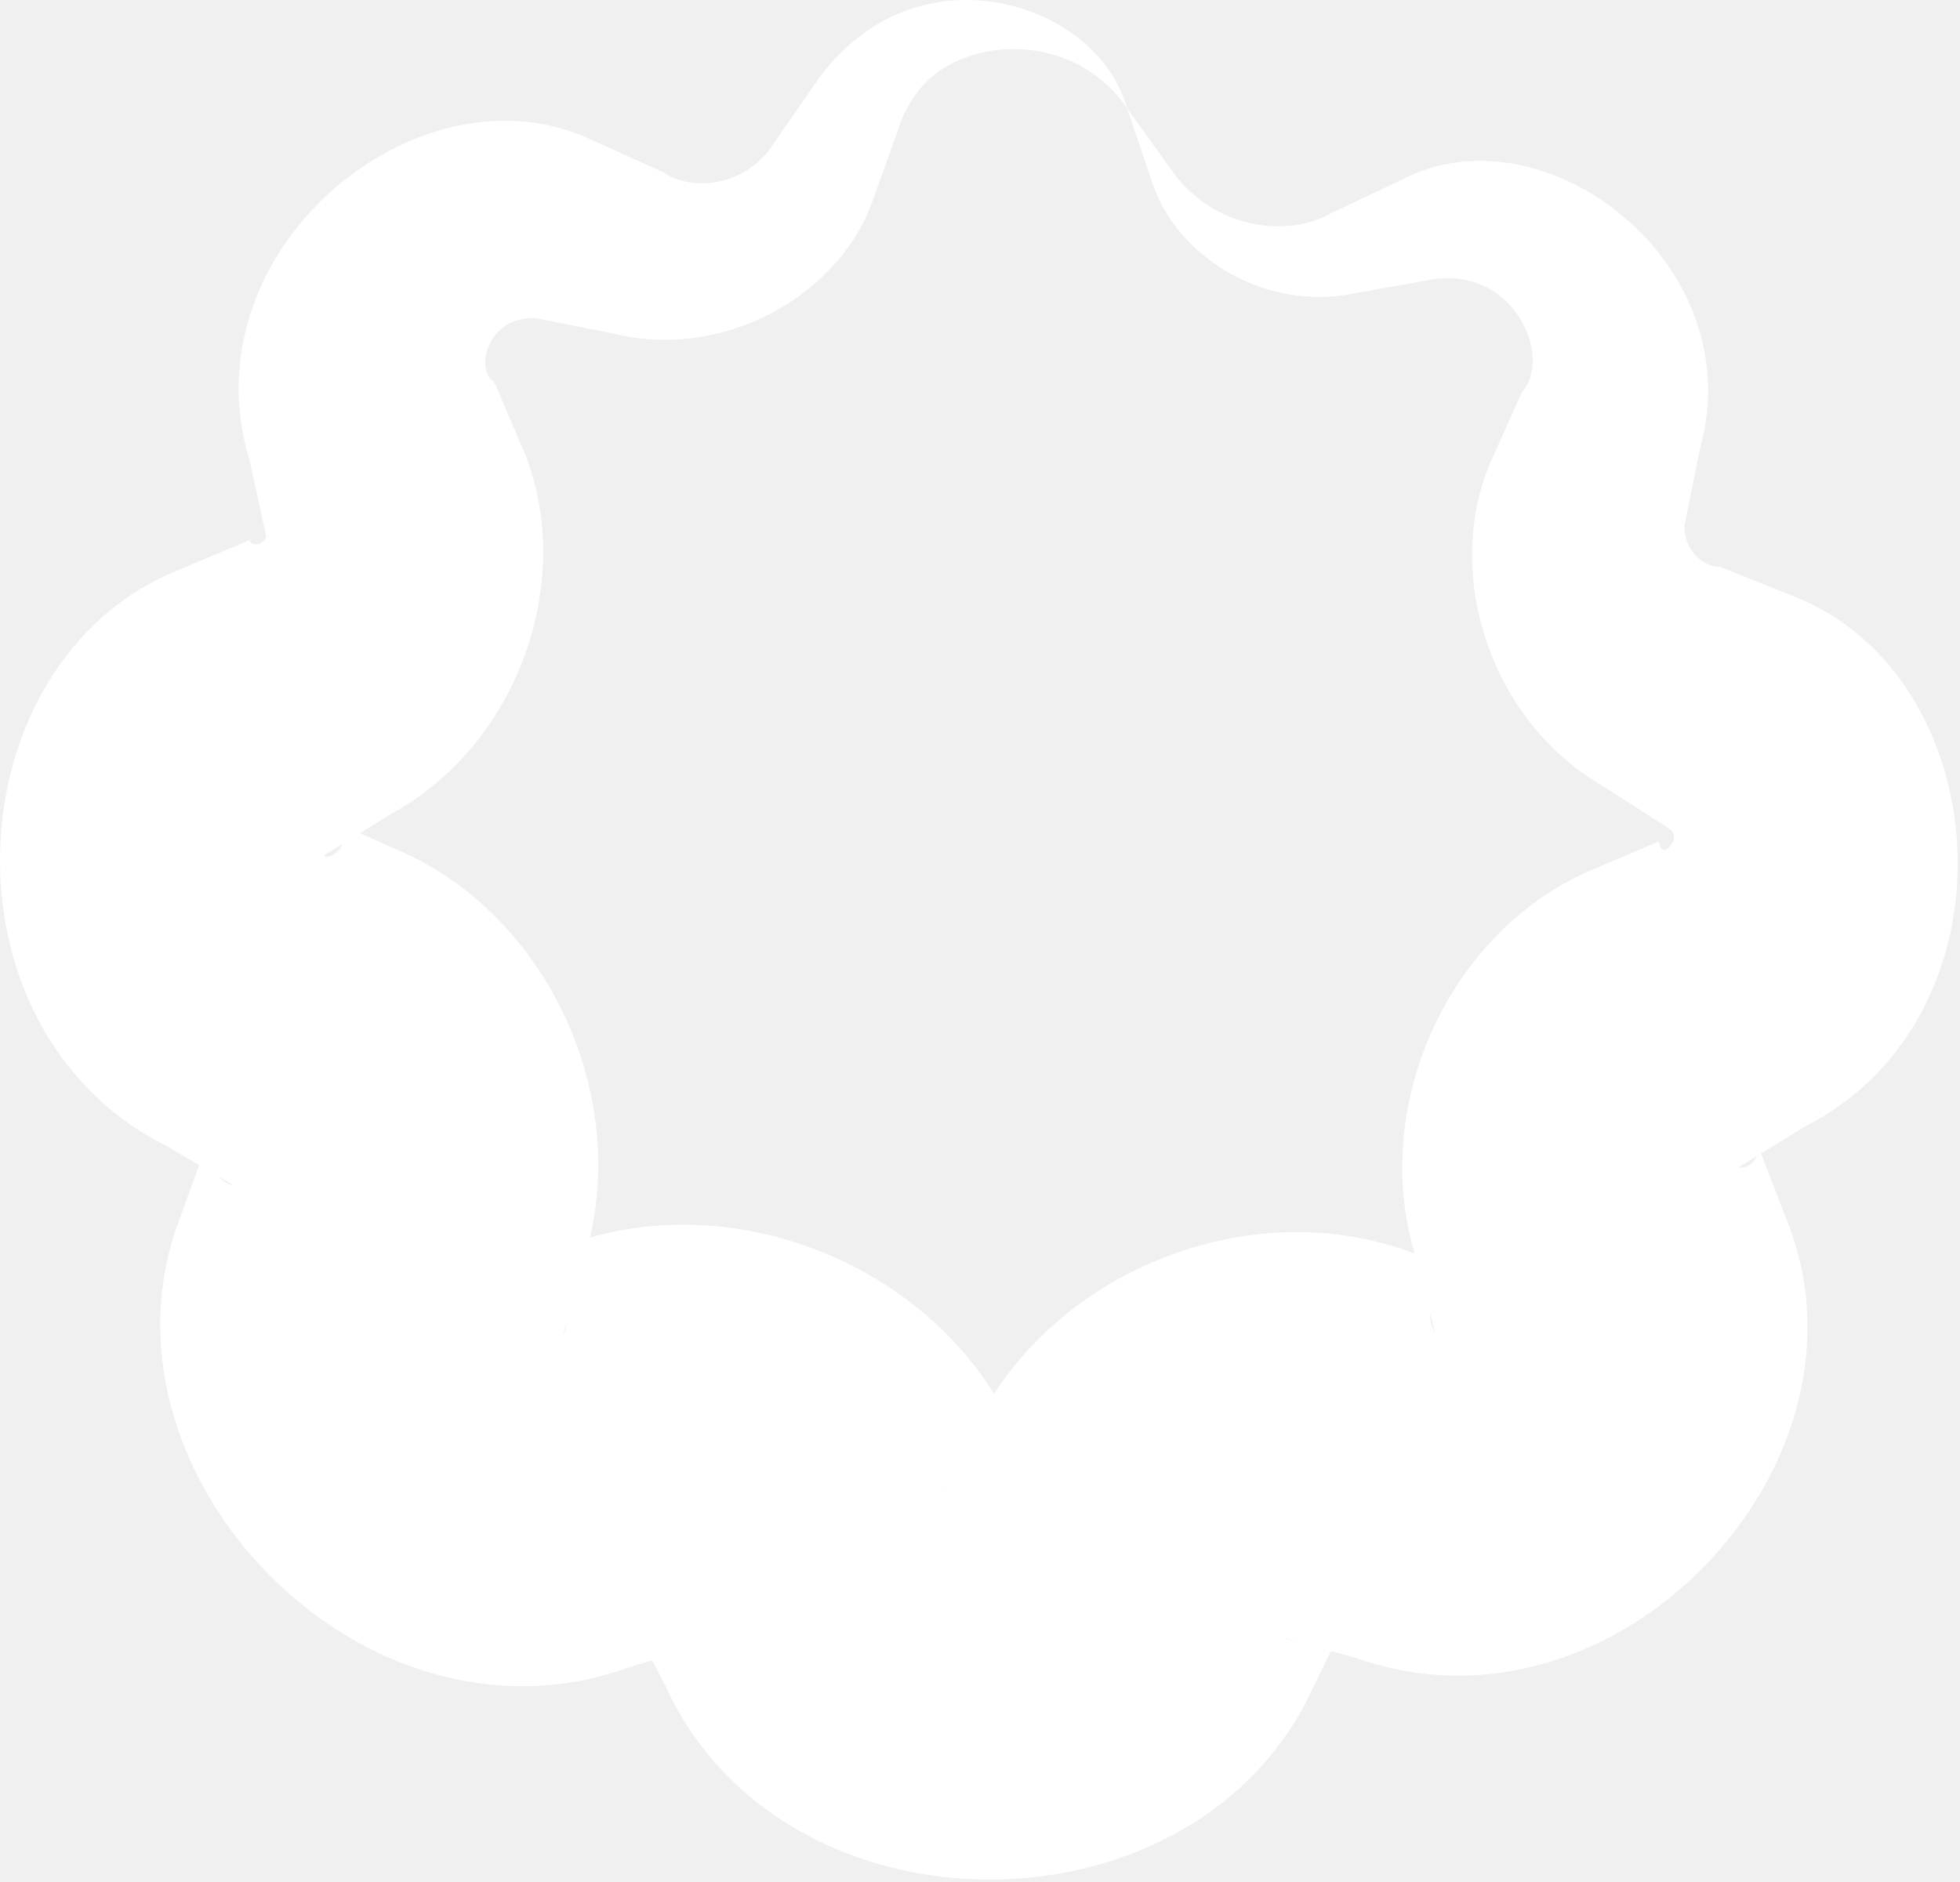
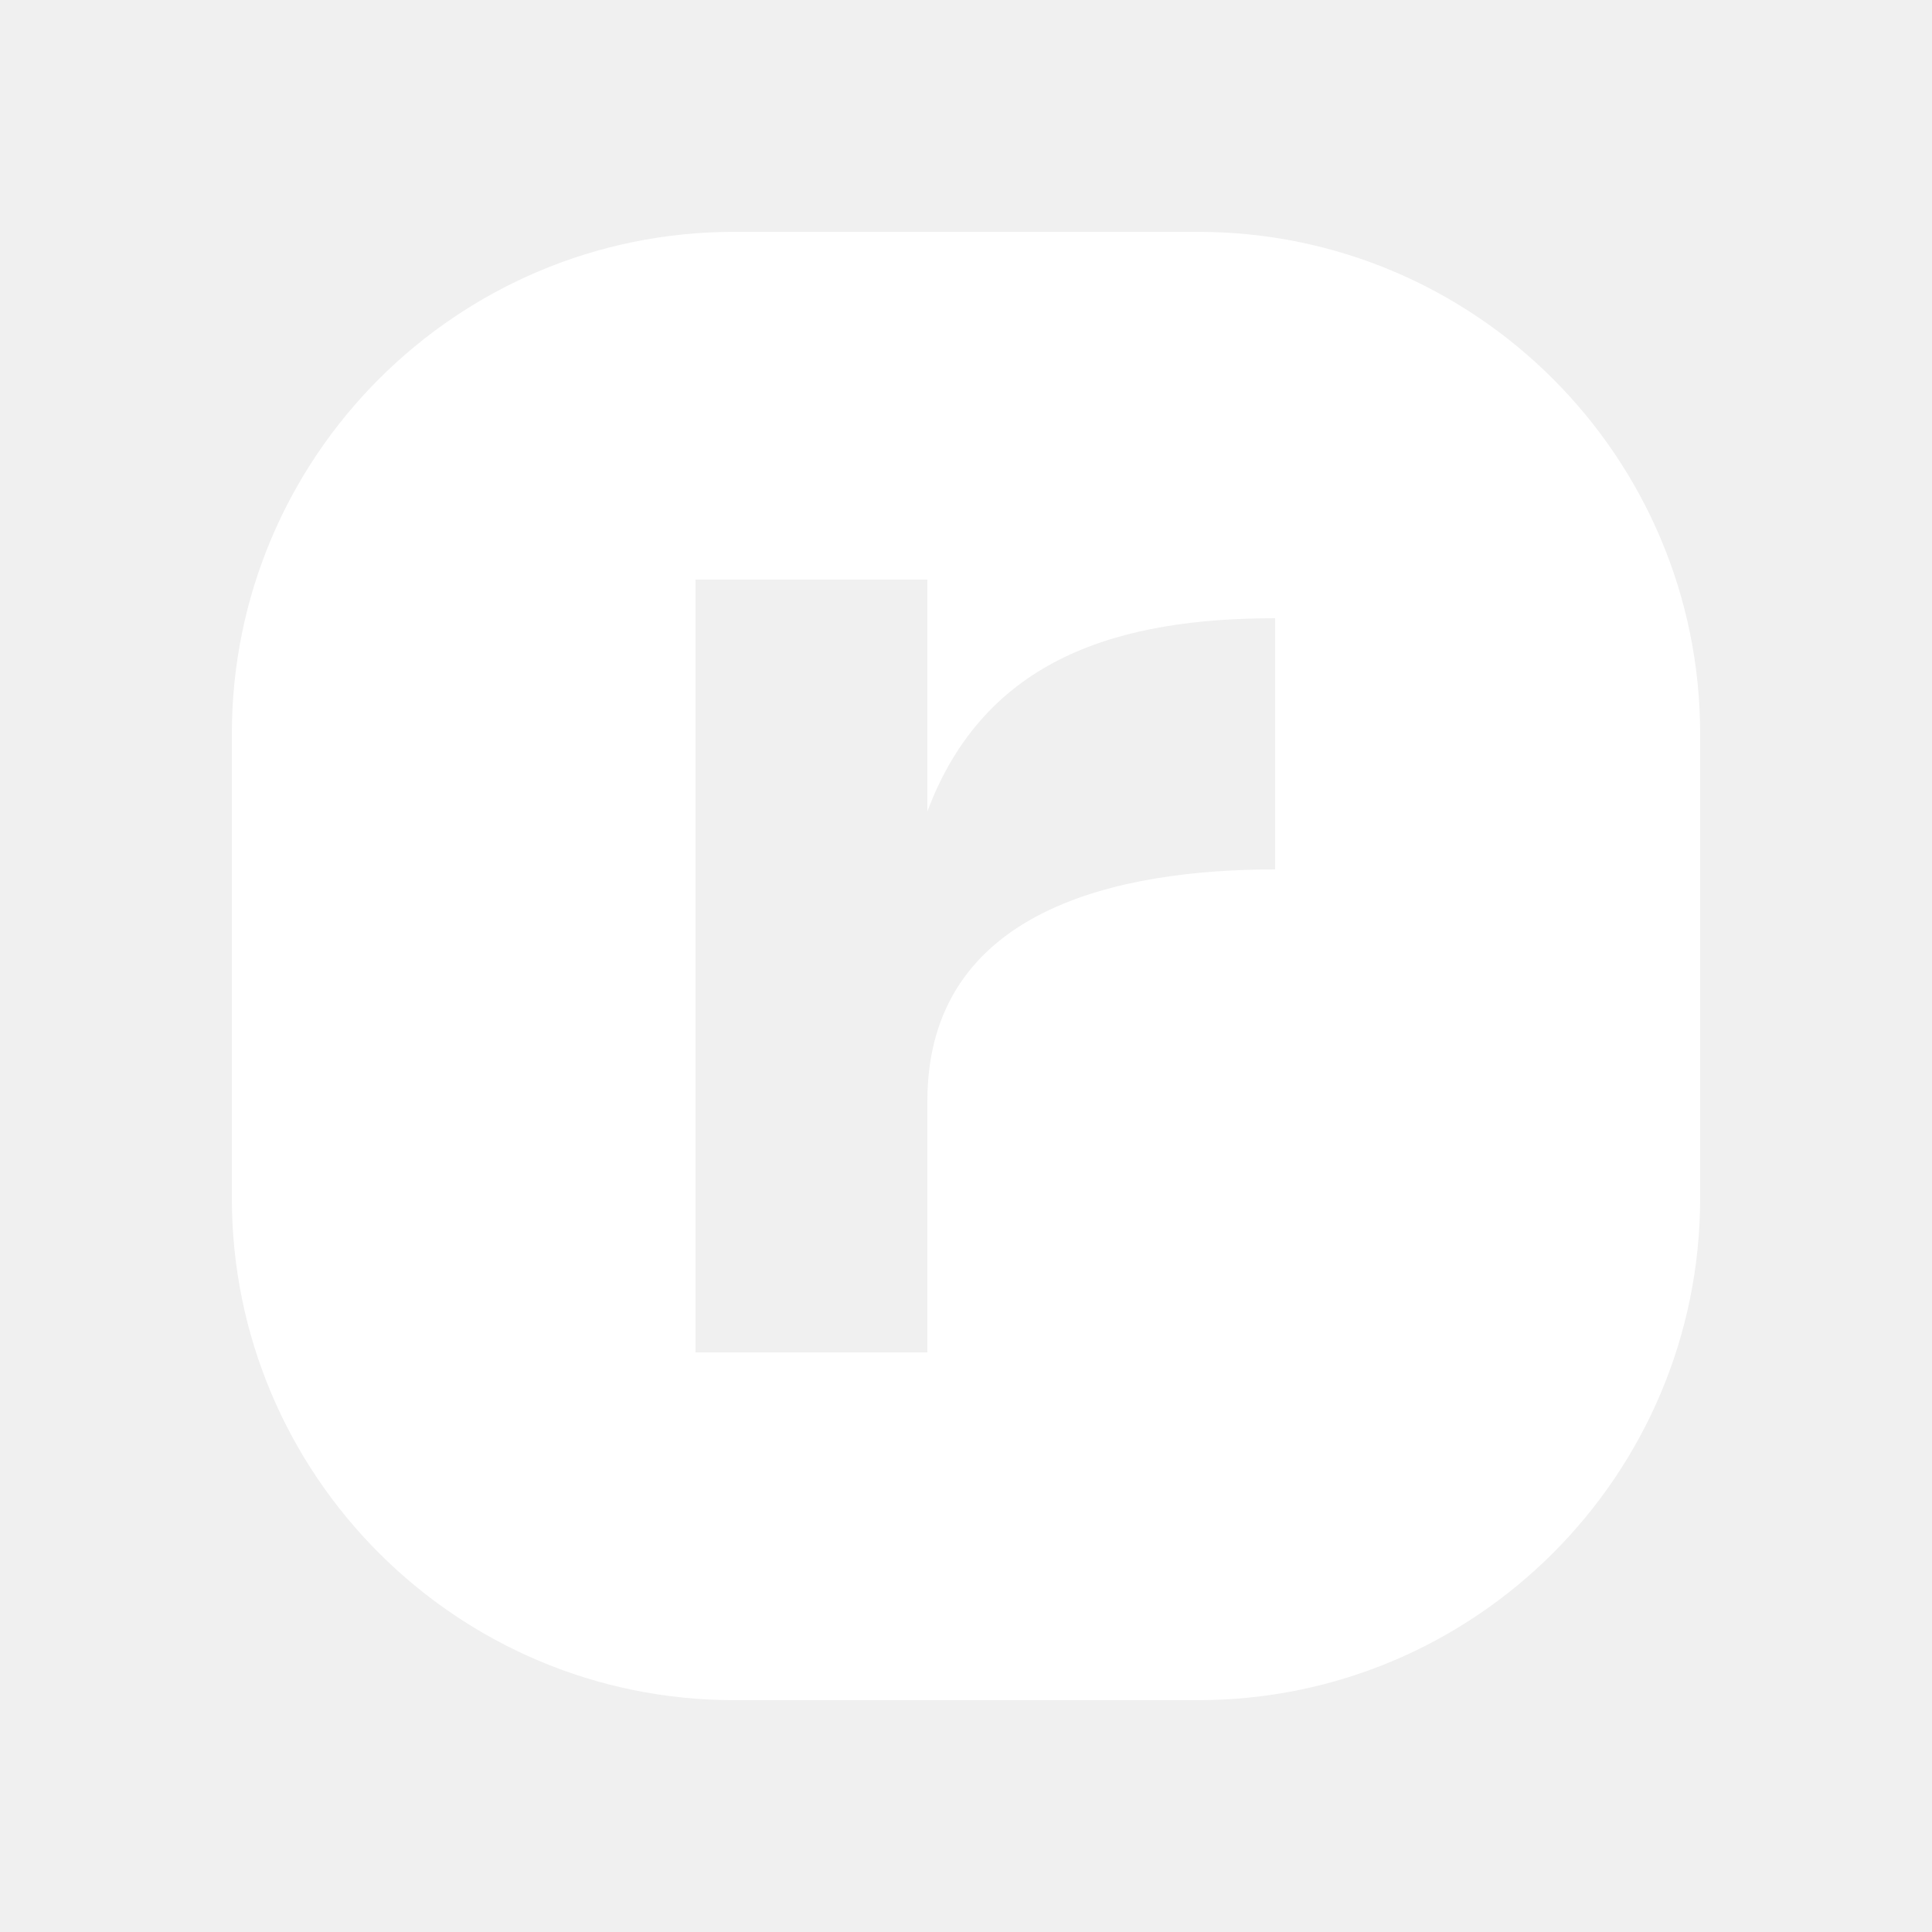
- <svg xmlns="http://www.w3.org/2000/svg" width="578" height="555" viewBox="0 0 578 555" fill="none">
-   <path d="M332.338 31.902C334.813 39.239 337.301 46.569 339.804 53.891C346.65 74.7 370.849 90.823 396.492 87.025C397.785 86.85 399.062 86.633 400.348 86.367C407.957 85.025 415.561 83.667 423.159 82.294C446.596 79.156 458.061 105.307 448.77 115.743C445.608 122.77 442.461 129.801 439.329 136.837C425.596 169.679 439.612 213.232 473.471 232.344C479.933 236.517 486.403 240.676 492.88 244.821C493.981 246.285 493.745 247.328 493.407 248.135C493.042 248.937 492.491 249.732 491.79 250.256C491.097 250.786 490.251 250.806 489.832 250.206C489.368 249.625 489.511 248.678 489.049 248.256C481.978 251.246 474.914 254.251 467.857 257.27C427.262 275.506 403.732 326.149 417.443 370.677C419.338 378.109 421.248 385.536 423.174 392.958C418.802 386.635 425.155 374.669 436.447 376.689C429.244 374.079 422.036 371.485 414.823 368.906C368.003 352.219 310.867 374.802 288.051 419.957C284.394 426.685 280.751 433.42 277.123 440.163C282.498 427.757 301.968 426.996 308.336 439.757C308.336 439.757 308.336 439.757 308.336 439.757C304.83 432.951 301.309 426.153 297.775 419.362C275.052 373.492 217.164 349.9 169.104 366.585C161.85 369.032 154.599 371.495 147.354 373.973C160.424 370.504 170.82 384.361 165.902 394.368C167.959 386.988 170 379.603 172.026 372.213C186.877 325.566 162.701 271.68 119.642 251.779C112.648 248.638 105.647 245.511 98.639 242.398C99.239 243.192 100.509 244.921 100.85 246.556C101.243 248.208 100.902 249.457 100.357 250.256C99.804 251.06 99.044 251.698 98.034 252.245C97.061 252.787 95.717 252.948 95.621 252.256C102.161 248.234 108.693 244.197 115.219 240.147C152.971 219.557 169.652 171.256 154.784 133.816C151.783 126.738 148.768 119.664 145.737 112.596C139.892 109.4 143.532 93.226 157.822 93.821C165.379 95.325 172.941 96.814 180.508 98.287C212.832 106.511 246.635 87.713 257.002 60.144C259.628 52.885 262.239 45.618 264.836 38.344C265.907 34.755 267.541 31.348 269.8 28.257C281.165 10.829 315.802 7.719 332.338 31.902C324.701 4.062 282.506 -11.898 253.405 10.811C248.12 14.8 243.498 19.83 239.828 25.459C235.412 31.797 231.011 38.141 226.624 44.493C218.162 55.165 203.715 56.353 195.686 50.85C188.669 47.658 181.647 44.48 174.621 41.318C123.684 17.202 54.695 73.659 73.561 135.689C75.196 143.204 76.846 150.714 78.512 158.219C77.37 161.133 74.065 161.082 73.577 159.321C66.491 162.283 59.412 165.259 52.341 168.25C-14.047 195.146 -19.701 303.849 49.323 338.12C55.926 342.02 62.536 345.905 69.154 349.776C64.336 348.704 60.145 343.068 61.27 336.775C58.63 343.969 56.005 351.167 53.396 358.37C23.766 433.604 106.793 520.091 185.089 491.911C192.427 489.723 199.761 487.52 207.089 485.301C199.383 488.26 189.745 484.654 185.852 477.024C189.329 483.845 192.821 490.658 196.328 497.463C196.328 497.463 196.328 497.463 196.328 497.463C231.344 573.82 353.53 573.059 387.554 497.057C390.937 490.188 394.307 483.312 397.662 476.429C393.676 483.344 384.79 485.94 378.324 482.979C385.694 485.067 393.069 487.139 400.45 489.195C476.968 515.926 555.951 431.33 526.869 359.78C524.128 352.619 521.372 345.462 518.601 338.311C518.586 342.485 515.041 344.878 512.687 344.286C519.242 340.292 525.789 336.284 532.329 332.262C596.434 299.449 589.257 199.138 528.498 175.685C521.364 172.817 514.222 169.963 507.073 167.124C502.691 167.407 496.722 162.71 496.715 155.198C498.249 147.651 499.769 140.099 501.273 132.542C516.692 77.751 455.527 31.273 413.737 52.845C406.753 56.138 399.773 59.447 392.798 62.771C392.128 63.131 391.451 63.467 390.753 63.783C377.264 70.288 357.02 66.22 345.909 50.746C341.4 44.457 336.876 38.176 332.338 31.902ZM332.338 31.902" fill="white" />
+ <svg xmlns="http://www.w3.org/2000/svg" width="100" height="100" viewBox="0 0 100 100" fill="none">
+   <path fill-rule="evenodd" clip-rule="evenodd" d="M38 12H62C76.36 12 88 23.64 88 38V62C88 76.36 76.36 88 62 88H38C23.64 88 12 76.36 12 62V38C12 23.64 23.64 12 38 12ZM36 30H48V42C51 34 58 32 66 32V45C58 45 48 47 48 57V70H36V30Z" fill="white" />
</svg>
